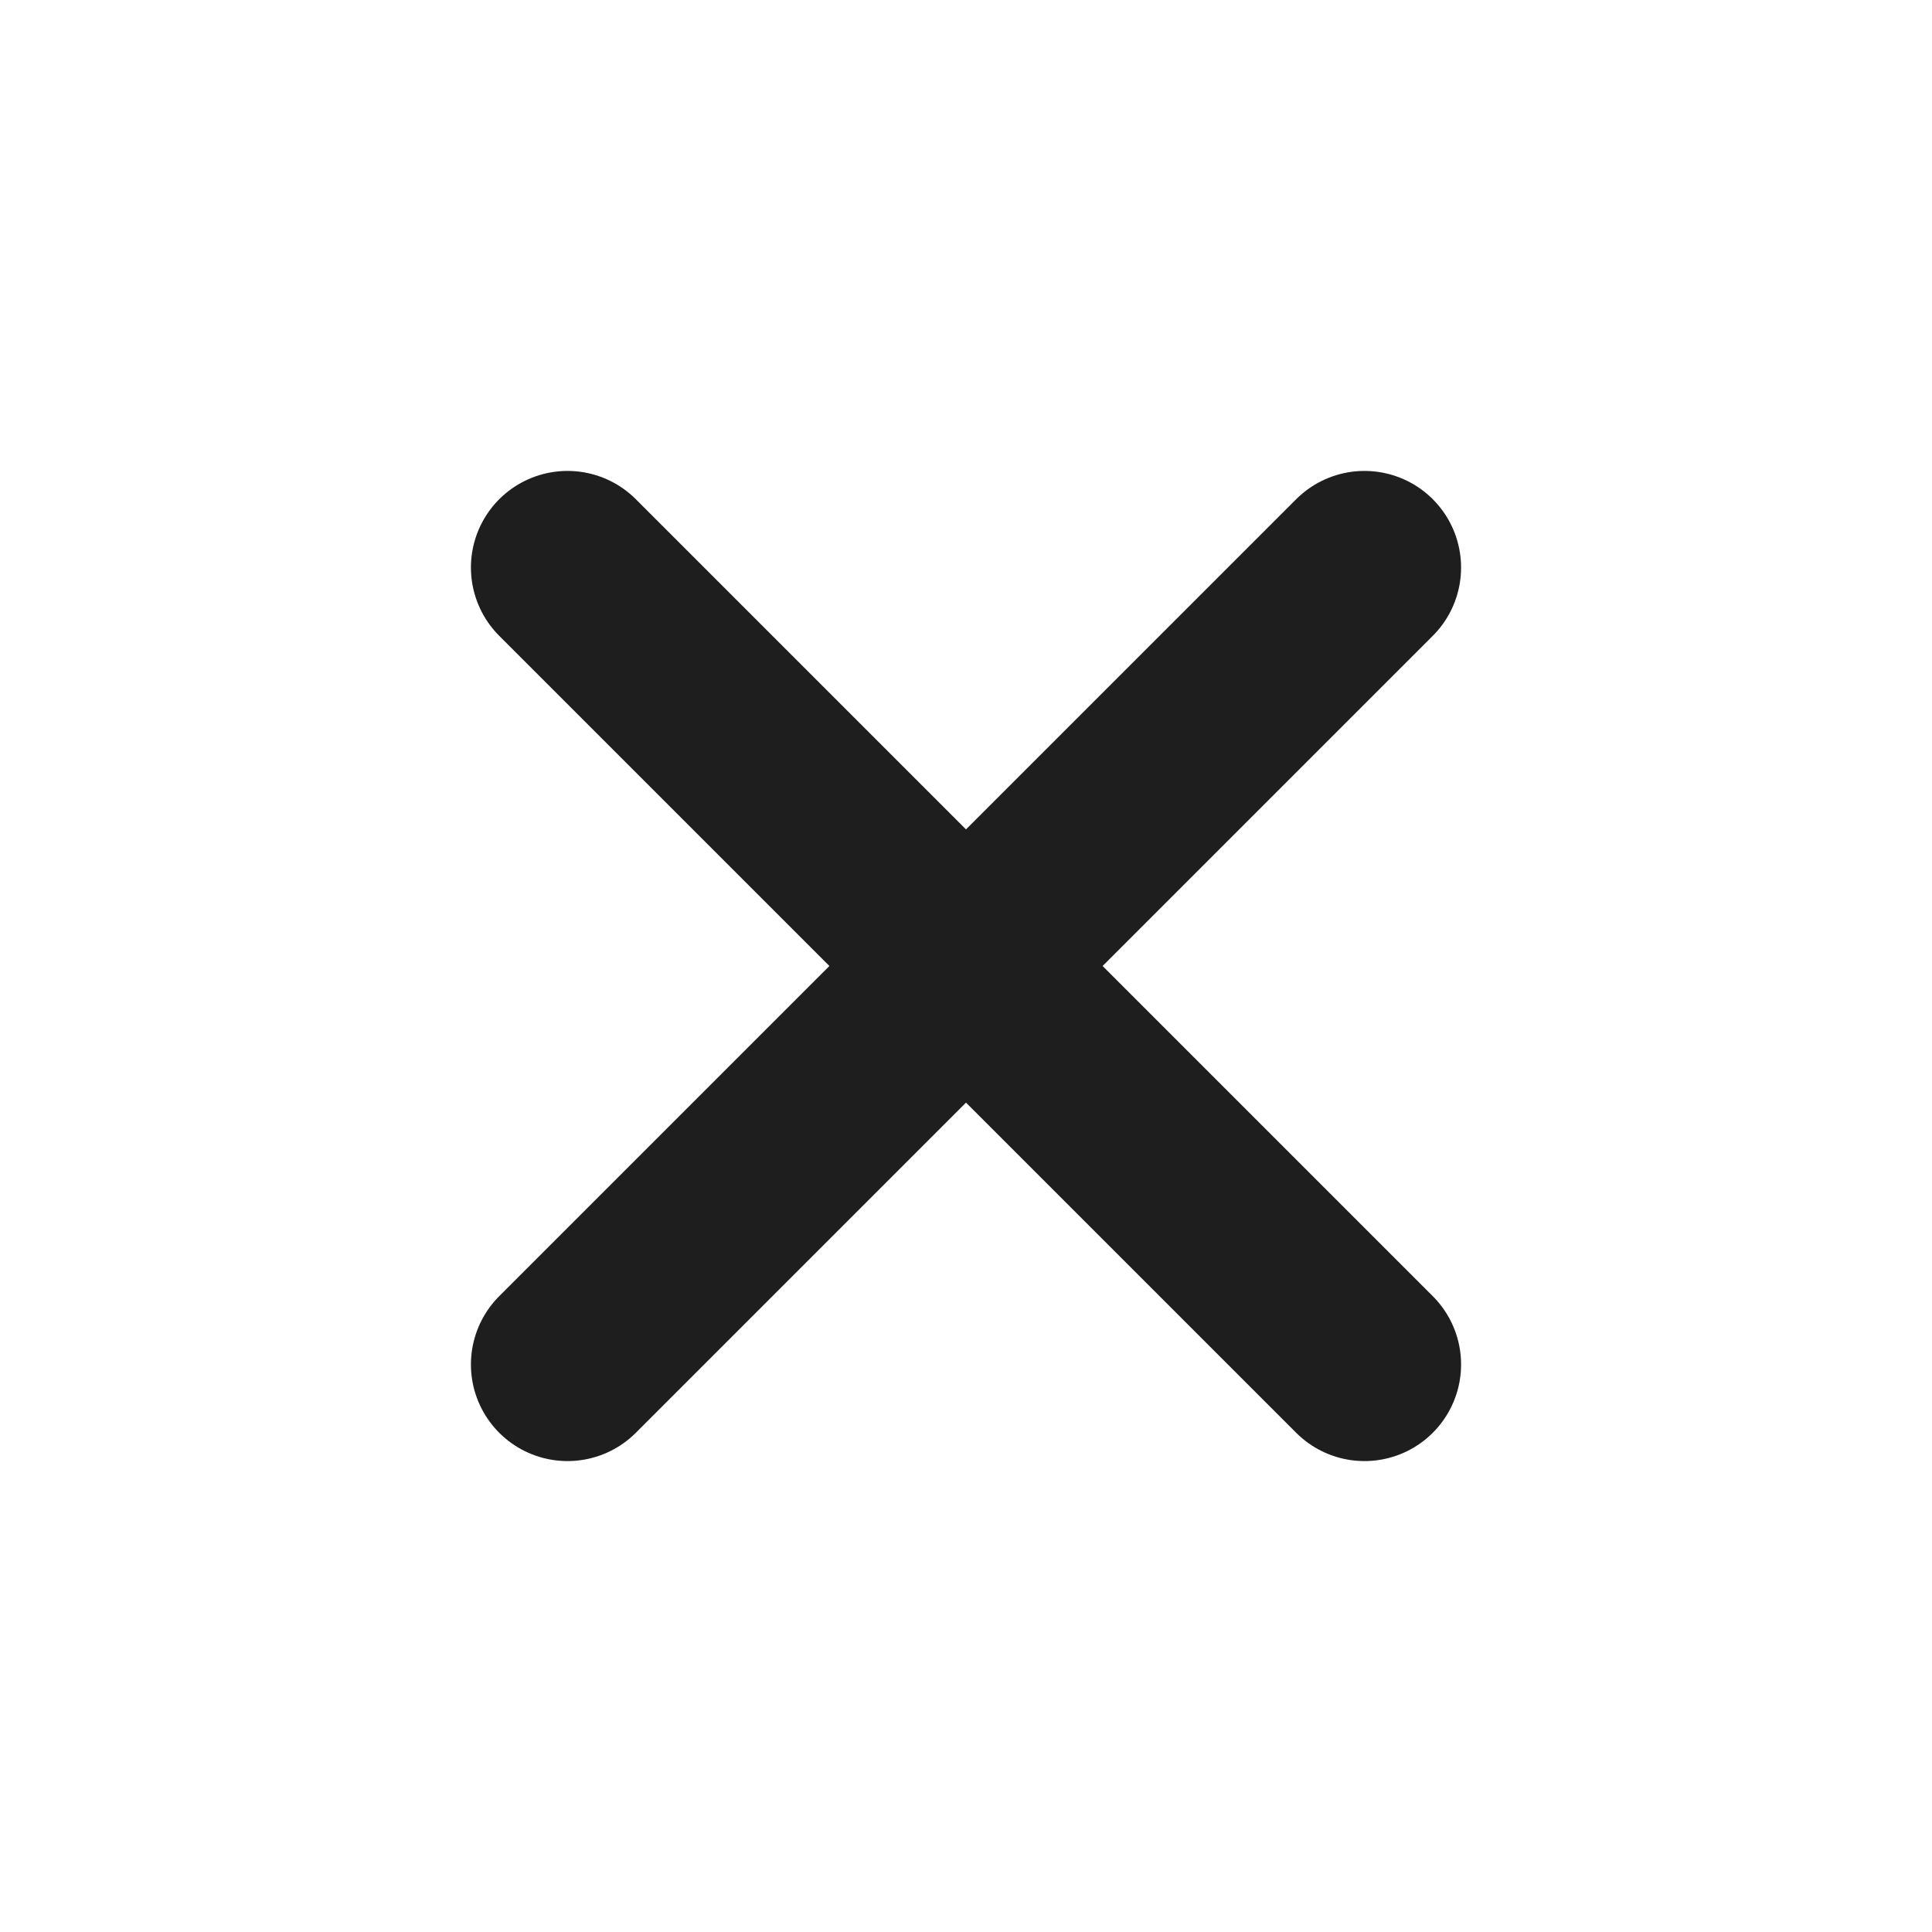
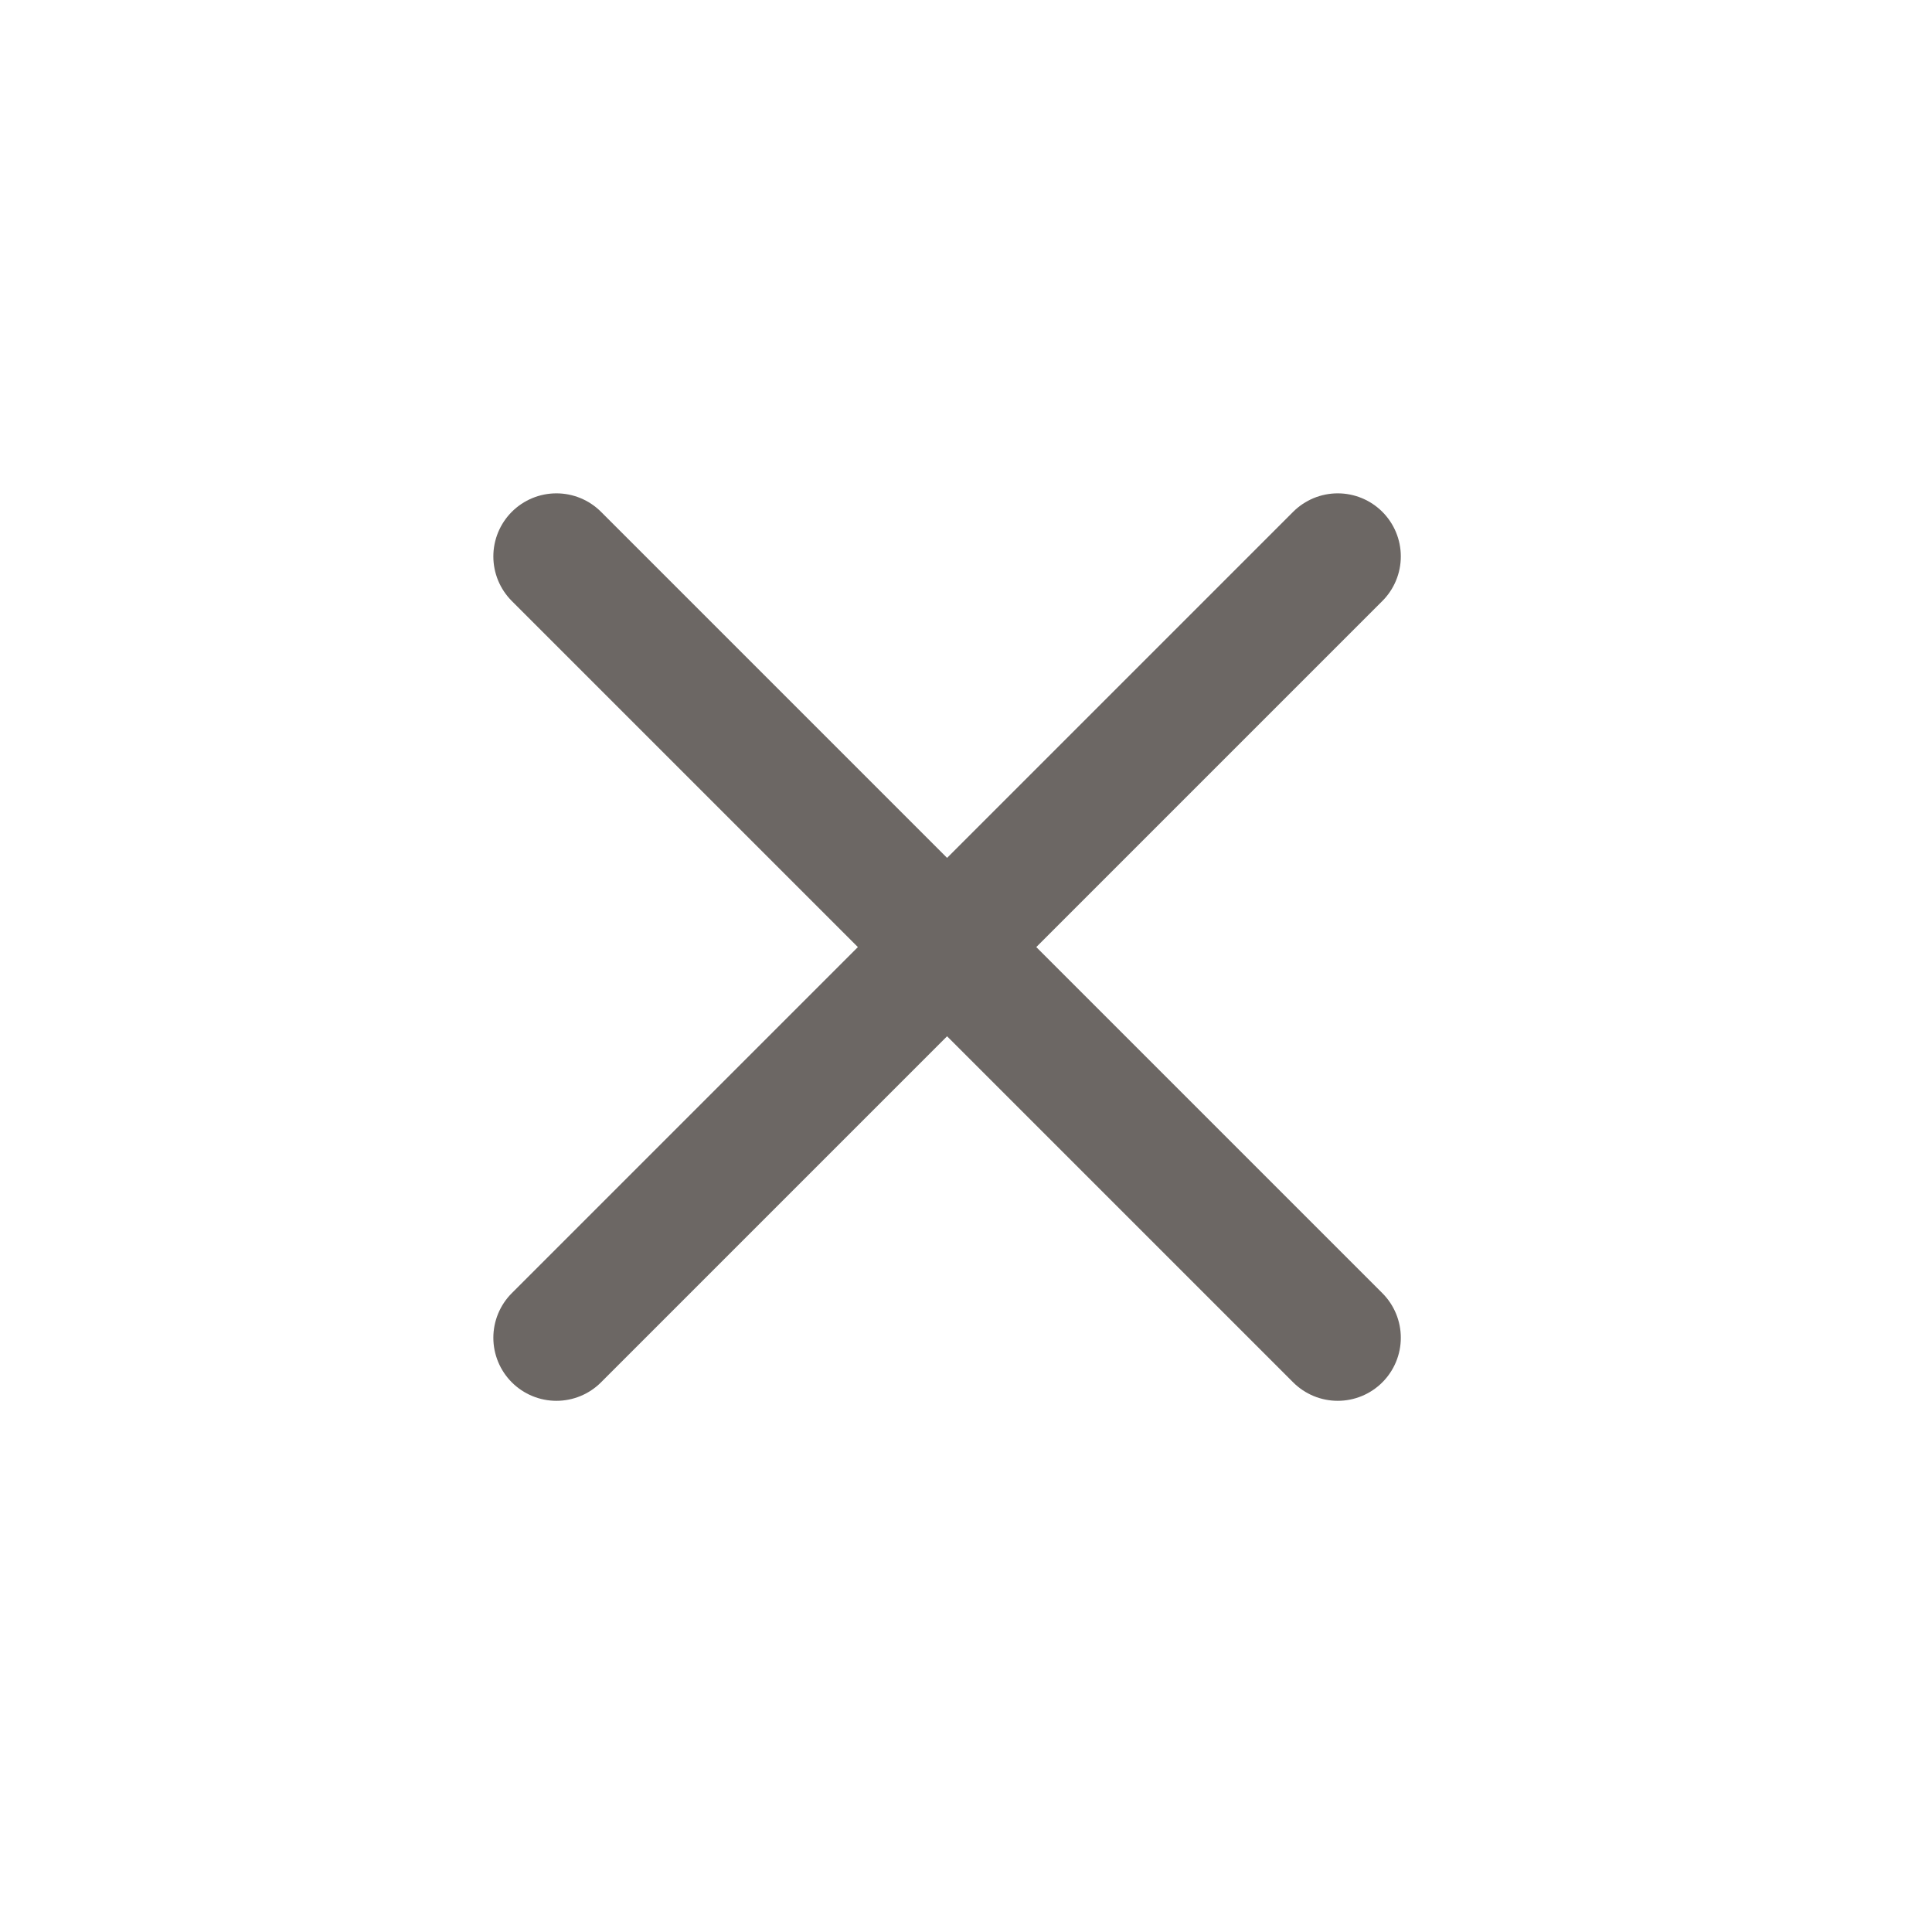
- <svg xmlns="http://www.w3.org/2000/svg" width="20" height="20" viewBox="0 0 20 20" fill="none">
-   <path d="M5.875 5.875L14.125 14.125M5.875 14.125L14.125 5.875" stroke="#1E1E1E" stroke-width="2" stroke-linecap="round" stroke-linejoin="round" />
+ <svg xmlns="http://www.w3.org/2000/svg" width="17" height="17" viewBox="0 0 17 17" fill="none">
+   <path d="M4.896 4.896L11.771 11.771M4.896 11.771L11.771 4.896" stroke="#6C6764" stroke-width="1.11" stroke-linecap="round" stroke-linejoin="round" />
</svg>
